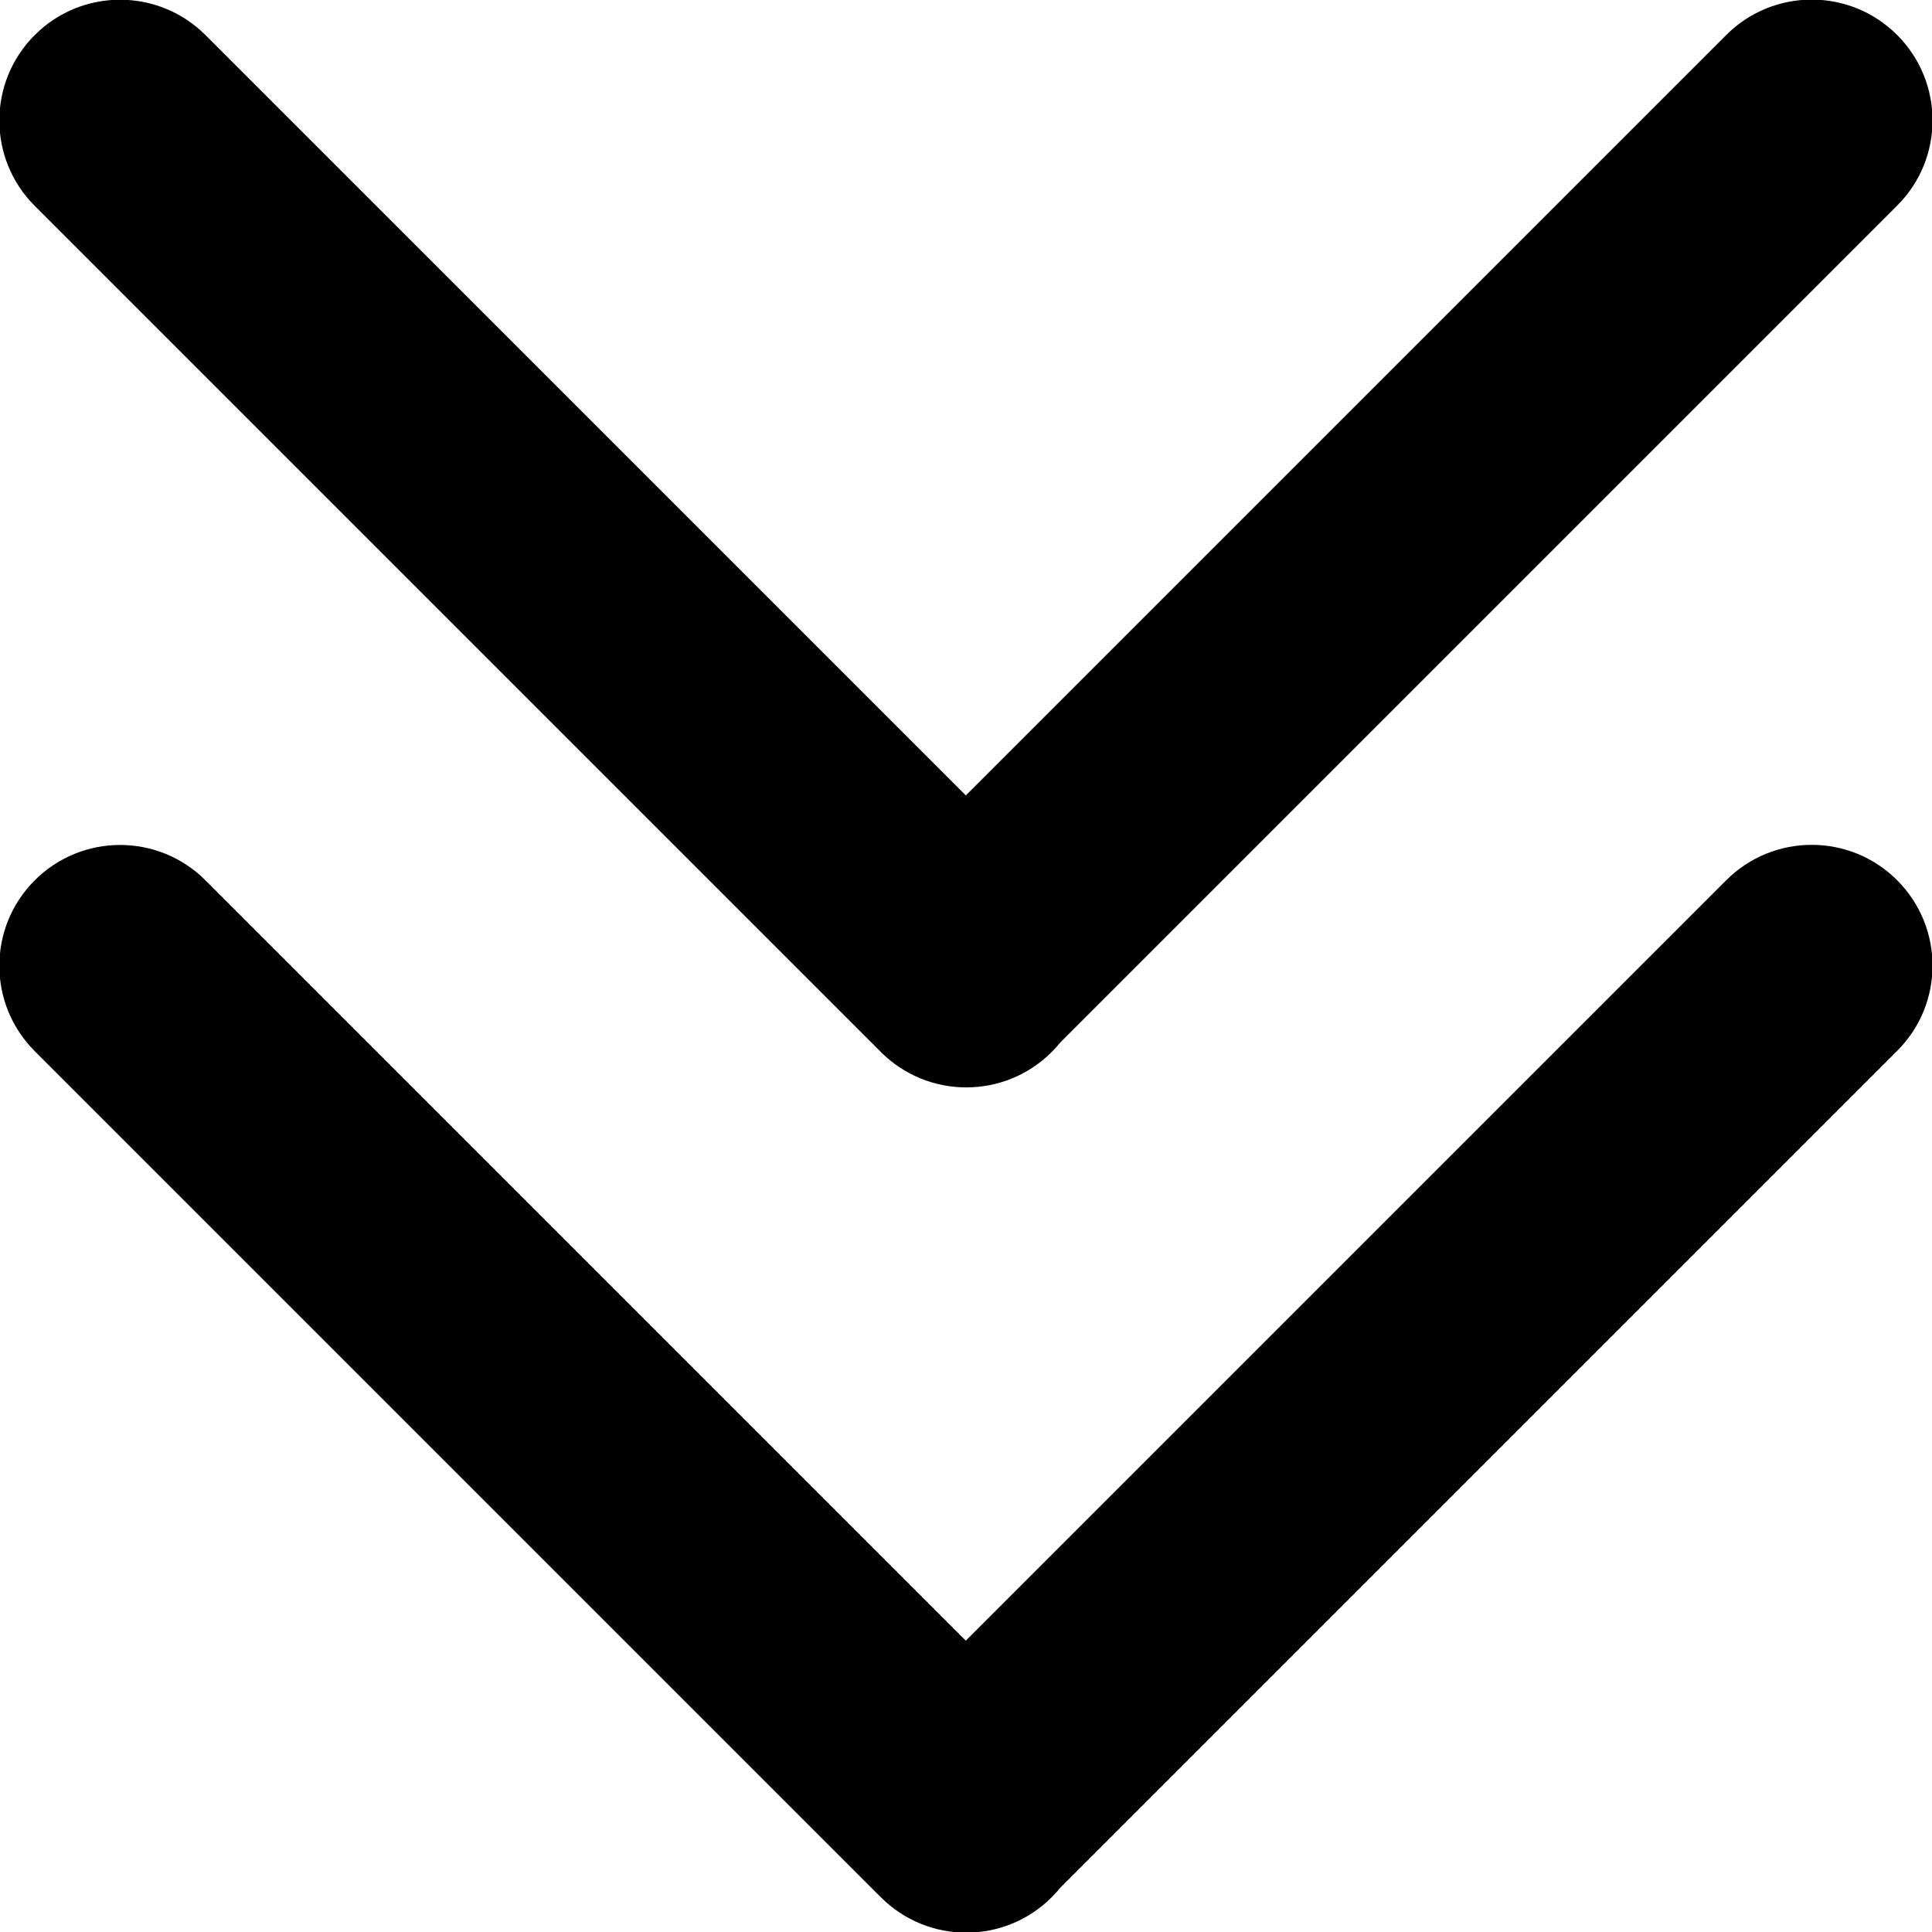
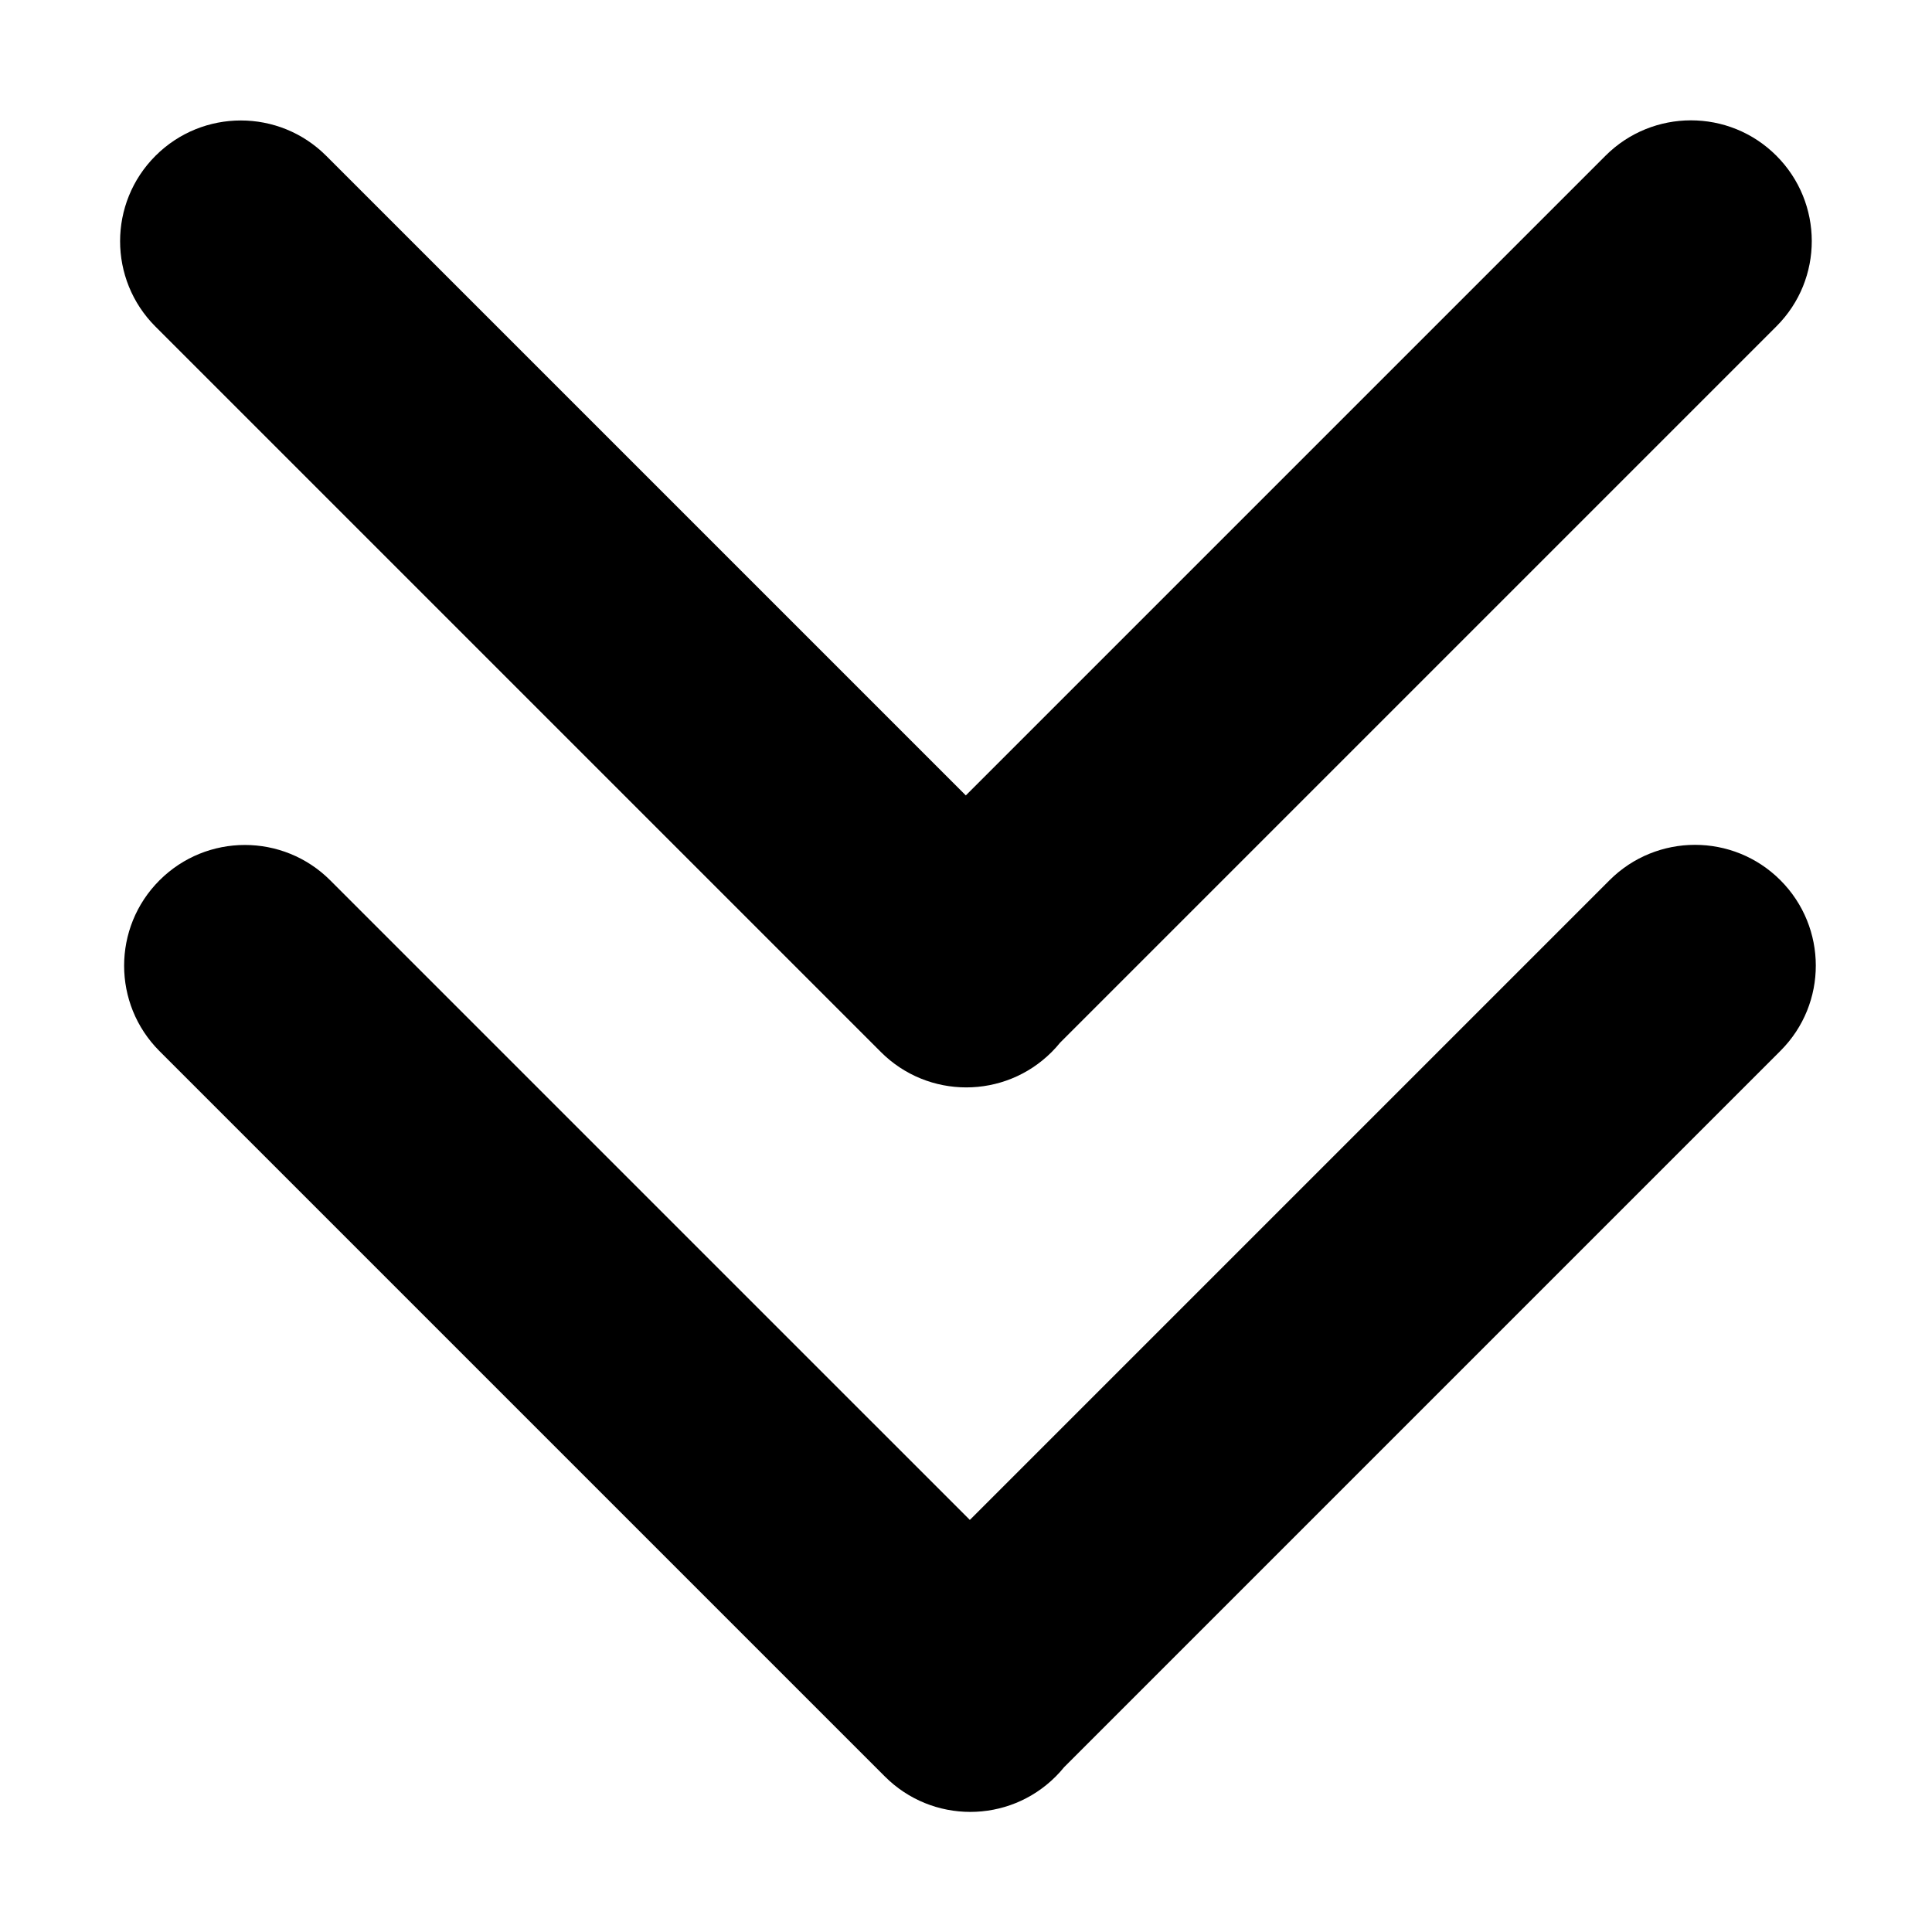
<svg xmlns="http://www.w3.org/2000/svg" version="1.1" baseProfile="tiny" id="图层_1" x="0px" y="0px" width="480px" height="480px" viewBox="0 0 480 480" xml:space="preserve">
-   <path d="M218.857,471.376L8.624,261.143c-11.716-11.716-11.716-30.711,0-42.426c11.716-11.716,30.711-11.716,42.426,0  L239.954,407.62l188.924-188.924c11.716-11.716,30.731-11.736,42.447-0.021c11.716,11.716,11.757,30.669,0.041,42.385  L263.389,469.038c-0.654,0.806-1.355,1.588-2.106,2.338C249.567,483.092,230.572,483.092,218.857,471.376z" />
-   <path d="M218.857,261.376L8.624,51.143c-11.716-11.716-11.716-30.711,0-42.426c11.716-11.716,30.711-11.716,42.426,0L239.954,197.62  L428.877,8.696c11.716-11.716,30.731-11.736,42.447-0.021c11.716,11.716,11.757,30.669,0.041,42.385L263.389,259.038  c-0.654,0.806-1.355,1.588-2.106,2.338C249.567,273.092,230.572,273.092,218.857,261.376z" />
+   <path d="M218.857,261.376L38.624,81.143c-11.716-11.716-11.716-30.711,0-42.426c11.716-11.716,30.711-11.716,42.426,0  L239.954,197.62L398.877,38.696c11.716-11.716,30.731-11.736,42.447-0.021c11.716,11.716,11.757,30.669,0.041,42.385  L263.389,259.038c-0.654,0.806-1.355,1.588-2.106,2.338C249.567,273.092,230.572,273.092,218.857,261.376z" />
+   <path d="M219.857,441.376L39.624,261.143c-11.716-11.716-11.716-30.711,0-42.426c11.716-11.716,30.711-11.716,42.426,0  L240.954,377.62l158.924-158.924c11.716-11.716,30.731-11.736,42.447-0.021c11.716,11.716,11.757,30.669,0.041,42.385  L264.389,439.038c-0.654,0.806-1.355,1.588-2.106,2.338C250.567,453.092,231.572,453.092,219.857,441.376z" />
</svg>
